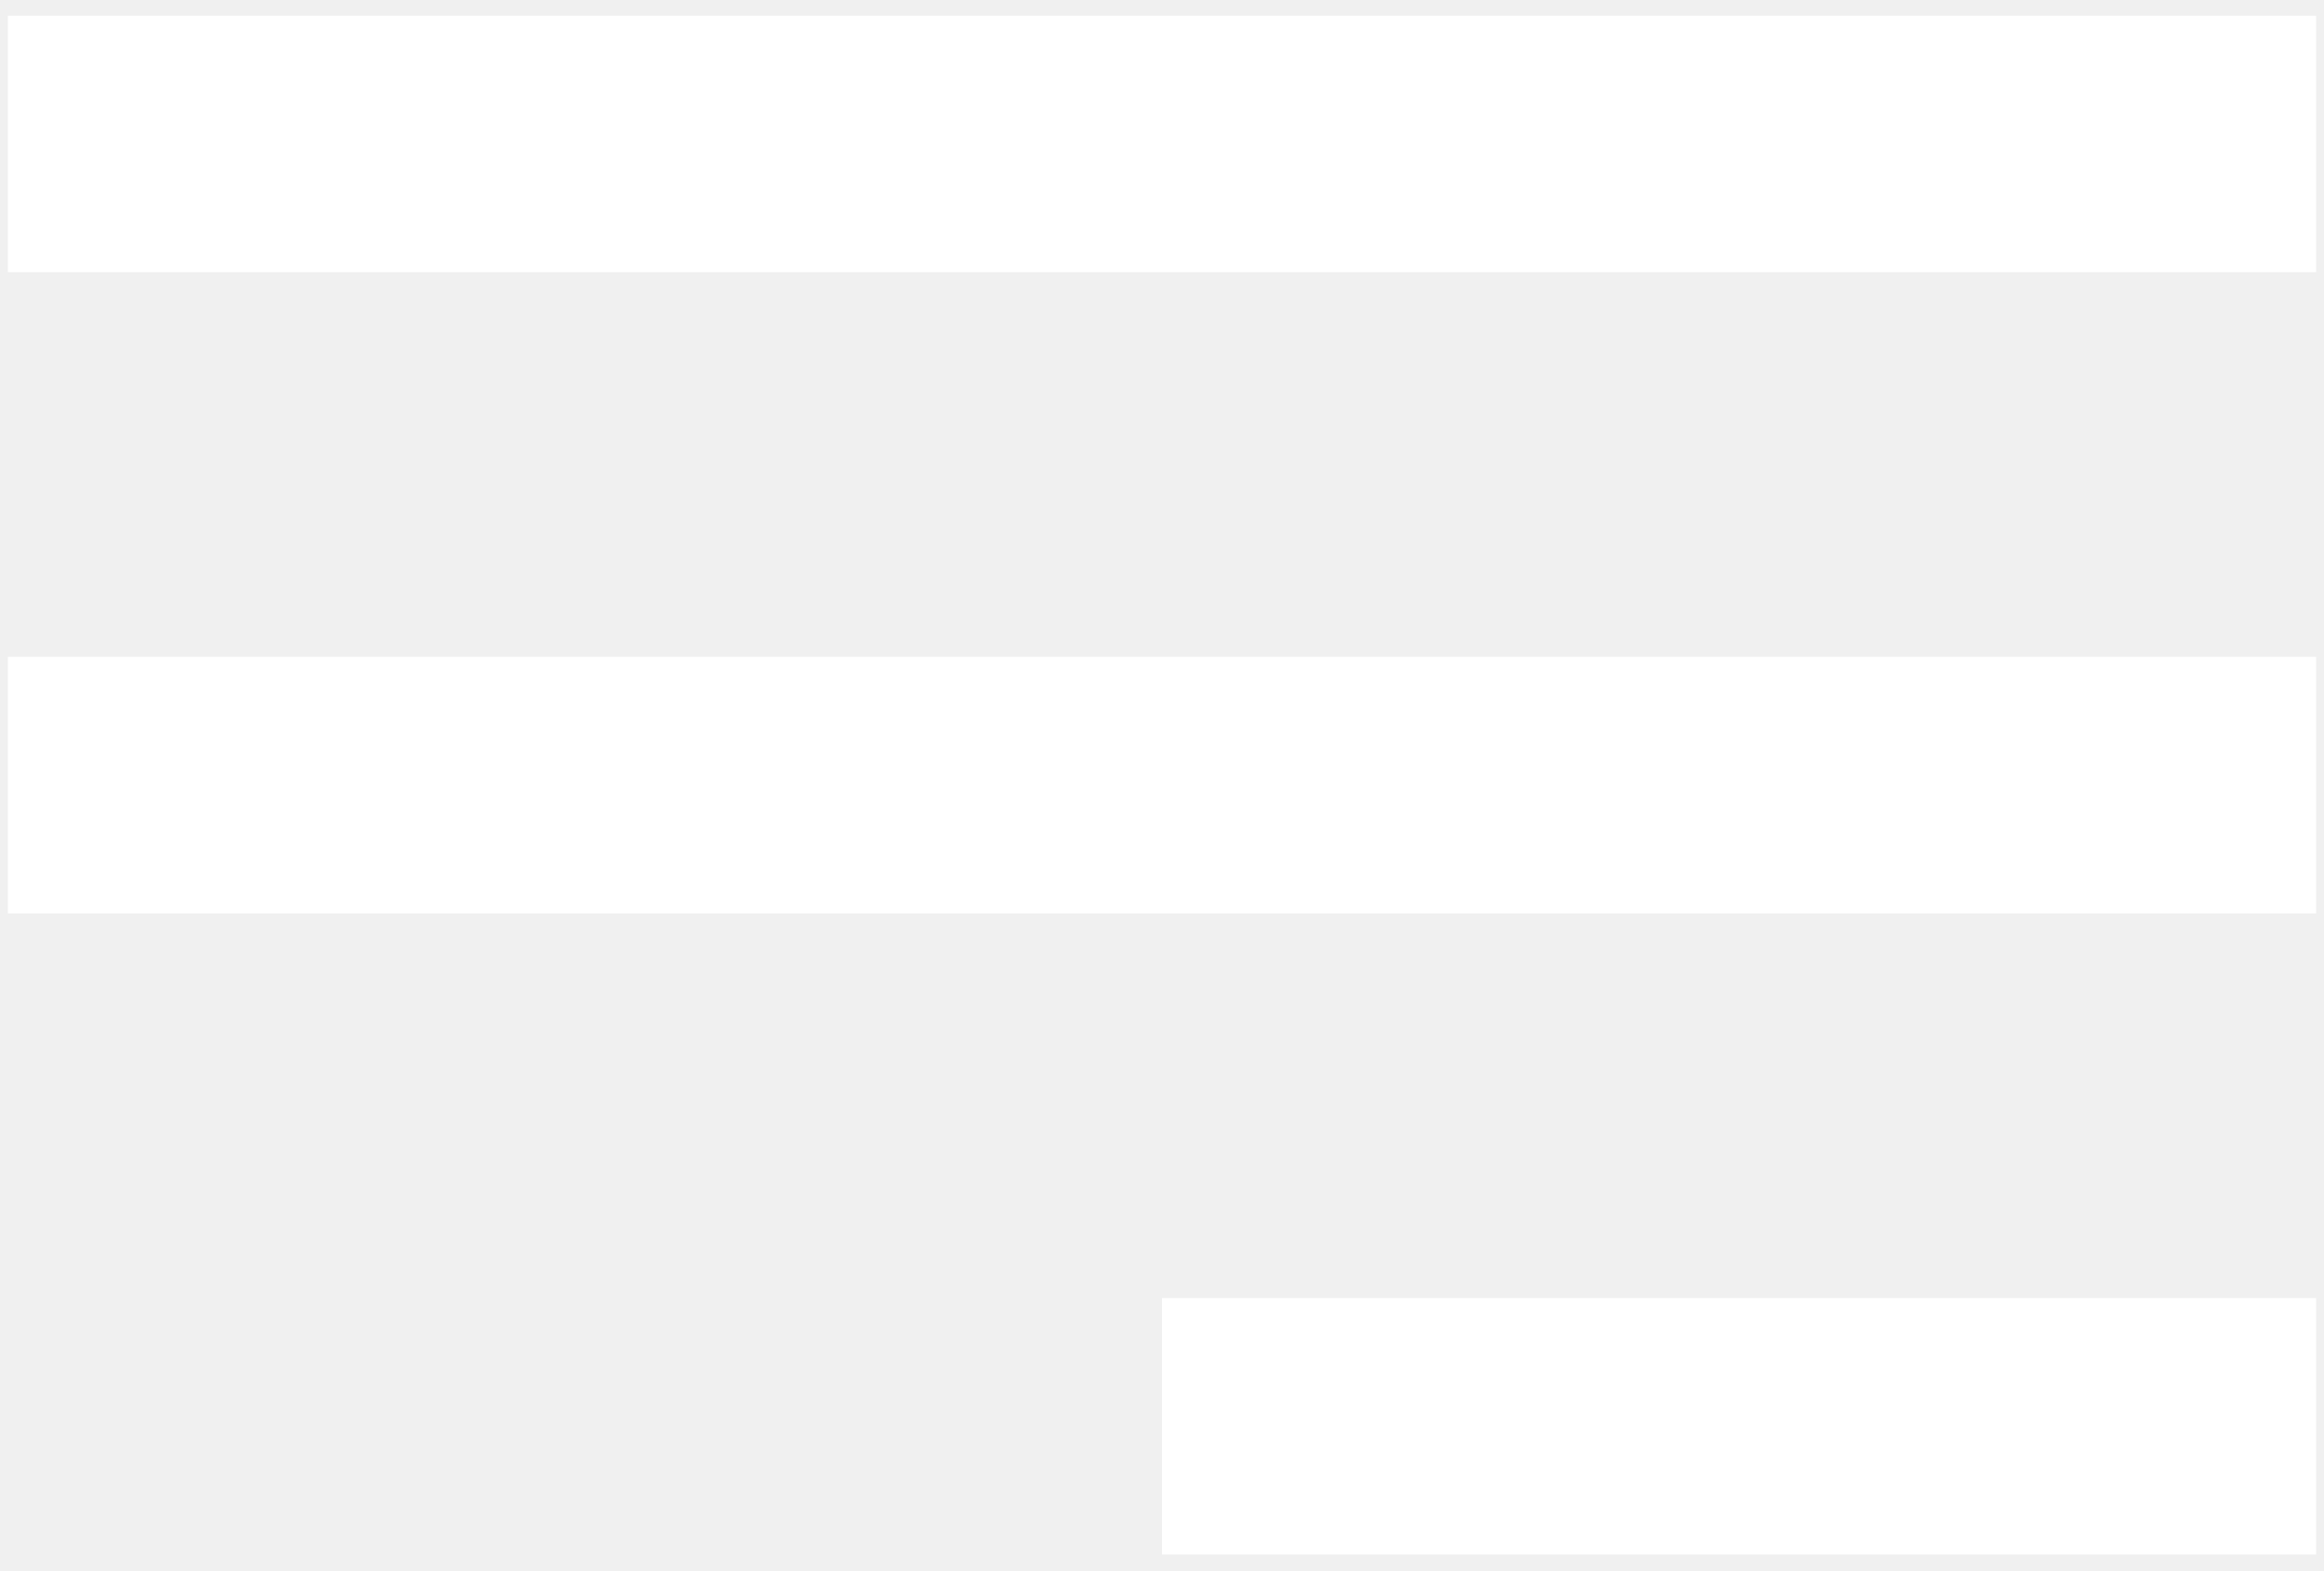
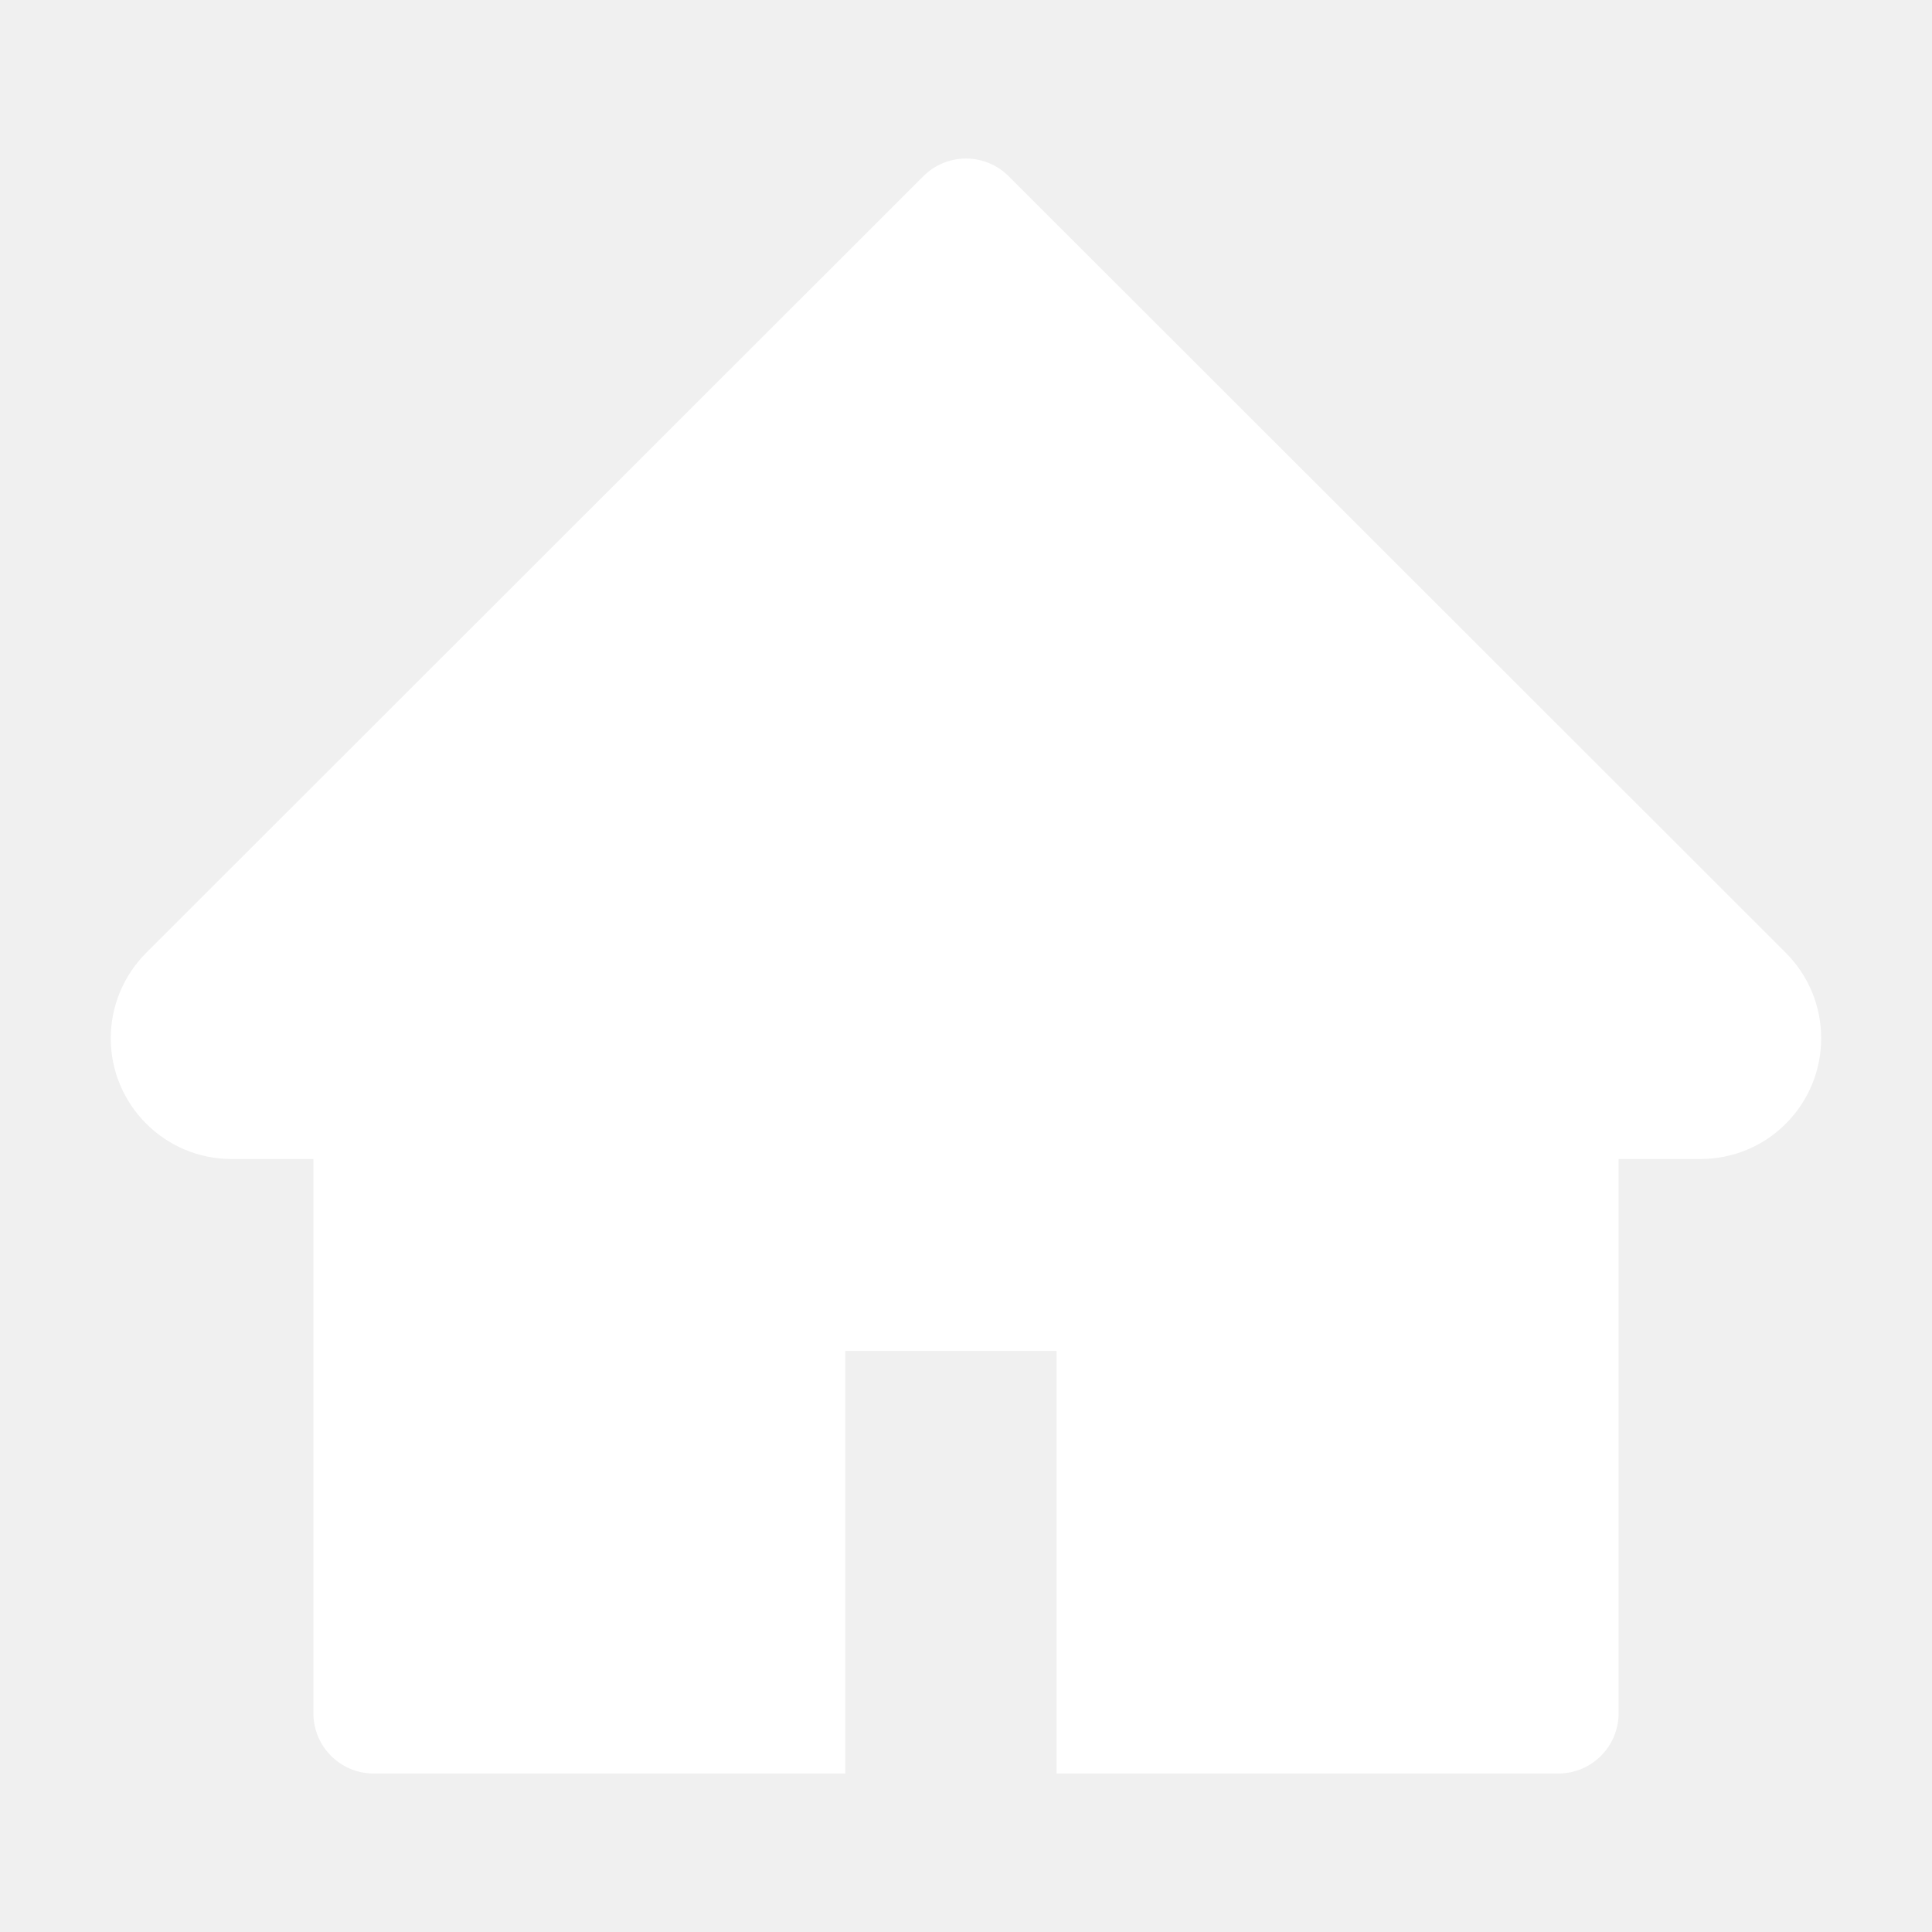
- <svg xmlns="http://www.w3.org/2000/svg" width="37" height="25" viewBox="0 0 37 25" fill="none">
-   <path d="M36.875 24.75H18.5V20.667H36.875V24.75ZM36.875 14.542H0.125V10.458H36.875V14.542ZM36.875 4.333H0.125V0.25H36.875V4.333Z" fill="white" />
+ <svg xmlns="http://www.w3.org/2000/svg" aria-hidden="true" role="img" width="1em" height="1em" preserveAspectRatio="xMidYMid meet" viewBox="0 0 1024 1024">
+   <path fill="#fff" d="M946.5 505L534.6 93.4a31.93 31.93 0 0 0-45.2 0L77.5 505c-12 12-18.8 28.3-18.8 45.3c0 35.3 28.7 64 64 64h43.4V908c0 17.7 14.3 32 32 32H448V716h112v224h265.9c17.7 0 32-14.3 32-32V614.3h43.4c17 0 33.3-6.7 45.3-18.8c24.9-25 24.9-65.5-.1-90.5z" />
</svg>
